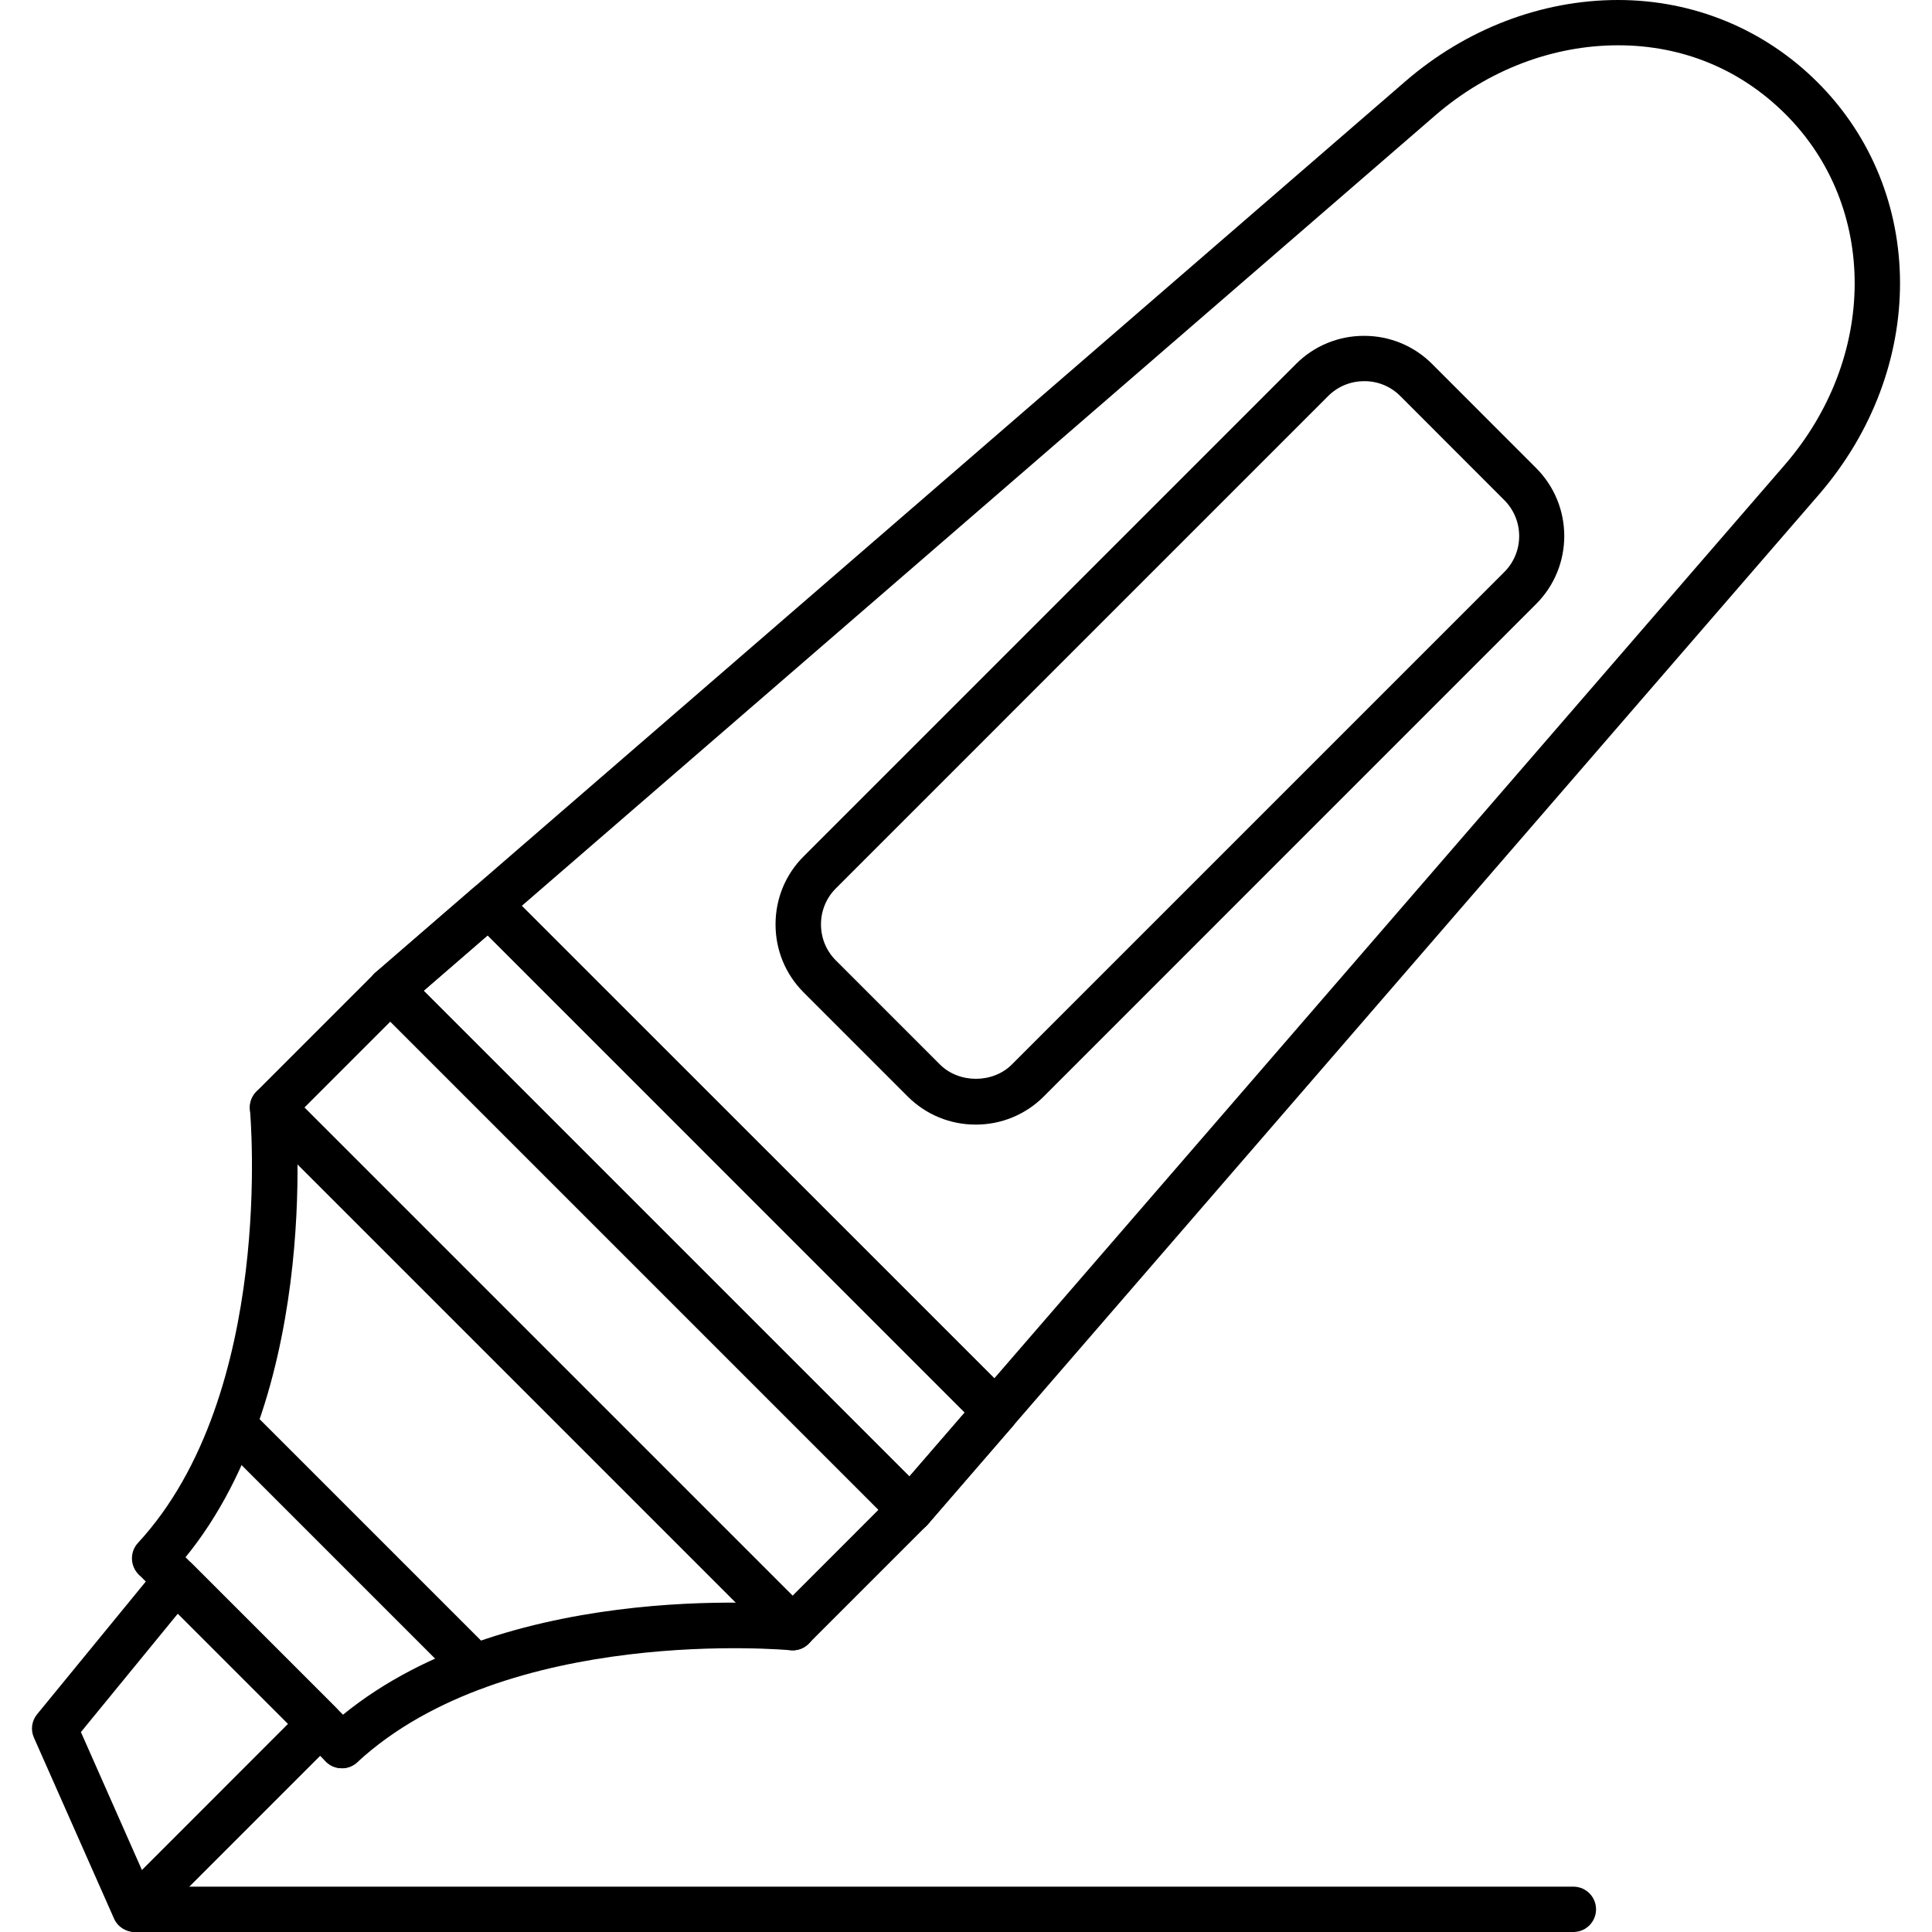
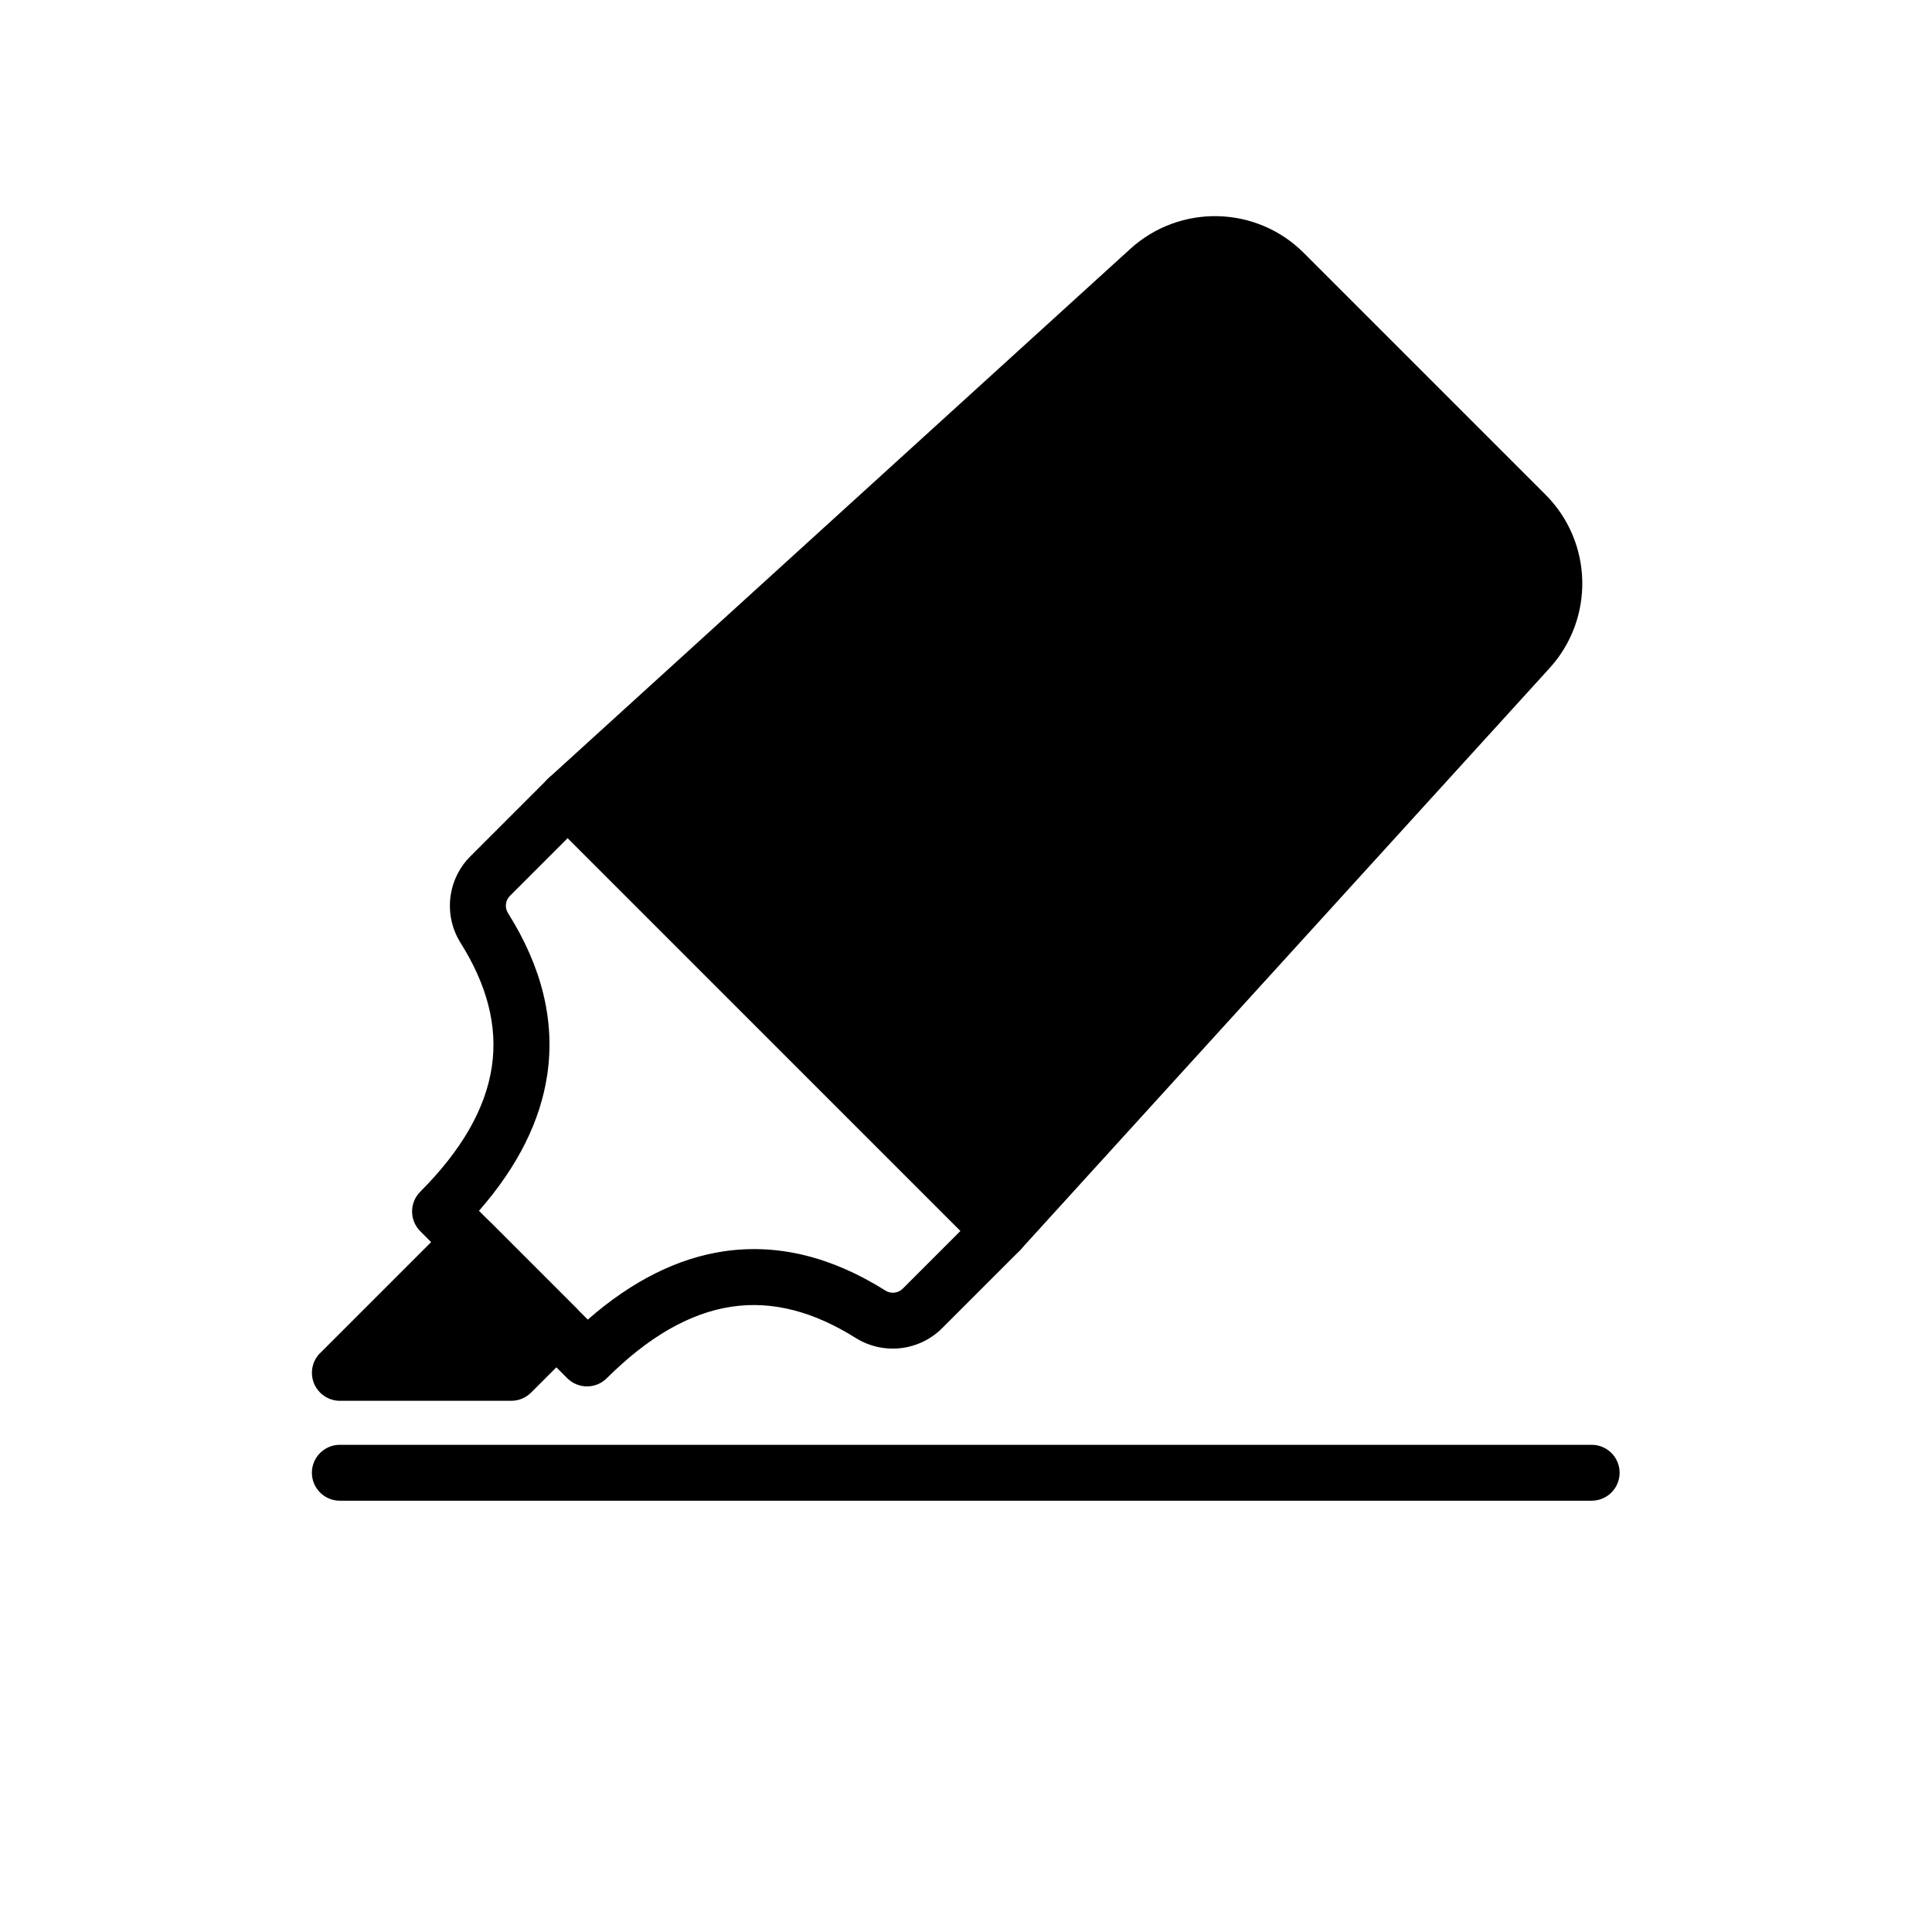
- <svg xmlns="http://www.w3.org/2000/svg" viewBox="5.99 4.5 87.018 89.997" width="24" height="24">
-   <g fill-rule="evenodd">
-     <path d="M49.954 56.886a4.45 4.45 0 0 1-3.168-1.307l-4.851-4.851c-.845-.845-1.308-1.97-1.308-3.168s.463-2.324 1.308-3.168l22.939-22.94a4.45 4.45 0 0 1 3.168-1.307 4.45 4.45 0 0 1 3.167 1.307l4.848 4.851a4.48 4.48 0 0 1 0 6.333L53.118 55.579a4.45 4.45 0 0 1-3.168 1.307zm18.091-34.629a2.35 2.35 0 0 0-1.674.69L43.434 45.885a2.36 2.36 0 0 0-.69 1.676c0 .637.246 1.23.69 1.674l4.851 4.851c.89.89 2.462.89 3.35 0l22.939-22.939a2.37 2.37 0 0 0 0-3.35l-4.848-4.852a2.34 2.34 0 0 0-1.677-.689z" />
-     <path d="M46.916 75.88a1.04 1.04 0 0 1-.745-.309l-24.23-24.23a1.05 1.05 0 0 1-.31-.783c.011-.292.14-.567.366-.76L69.97 8.285C72.794 5.846 76.31 4.5 79.874 4.5c3.523 0 6.824 1.364 9.299 3.84 5.094 5.093 5.115 13.348.053 19.202L47.714 75.515a1.08 1.08 0 0 1-.76.366zM24.233 50.654 46.86 73.28l40.771-47.117c4.332-5.006 4.356-12.027.053-16.333-2.106-2.106-4.806-3.22-7.808-3.22-3.06 0-6.086 1.16-8.526 3.273z" />
-     <path d="M46.916 75.88a1.04 1.04 0 0 1-.745-.309l-24.23-24.23a1.05 1.05 0 0 1-.31-.783c.011-.292.14-.567.366-.76l4.577-3.958a1.053 1.053 0 0 1 1.435.053l23.615 23.61c.39.39.411 1.02.053 1.434l-3.963 4.578a1.08 1.08 0 0 1-.758.366zM24.233 50.654 46.86 73.28l2.577-2.978-22.225-22.226z" />
-     <path d="M41.424 81.373c-.27 0-.541-.102-.745-.31l-24.23-24.23a1.053 1.053 0 0 1 0-1.49l5.491-5.492c.398-.397 1.098-.397 1.491 0l24.23 24.23a1.053 1.053 0 0 1 0 1.49l-5.492 5.492c-.206.204-.474.31-.745.31m-22.74-25.285 22.74 22.74 4-4.001-22.739-22.74z" />
-     <path d="M20.426 86.868a1.052 1.052 0 0 1-.714-1.828c7.646-7.067 21.242-5.822 21.818-5.769a1.055 1.055 0 0 1-.203 2.102c-.131-.014-13.233-1.202-20.184 5.217a1.06 1.06 0 0 1-.714.282zm-8.722-8.723a1.056 1.056 0 0 1-.777-1.772c6.419-6.947 5.227-20.05 5.217-20.18a1.054 1.054 0 0 1 2.099-.203c.056.576 1.296 14.171-5.766 21.818a1.05 1.05 0 0 1-.774.337z" />
-     <path d="M20.426 86.868c-.27 0-.542-.102-.746-.31l-8.723-8.722a1.055 1.055 0 0 1 1.492-1.49l8.722 8.722a1.055 1.055 0 0 1-.745 1.8" />
-     <path d="M10.772 94.496a1.05 1.05 0 0 1-.963-.63l-3.727-8.42a1.04 1.04 0 0 1 .148-1.093l5.667-6.92c.19-.23.468-.37.763-.388.295-.014.587.098.798.31l6.701 6.7c.411.41.411 1.08 0 1.49l-8.642 8.642c-.2.2-.468.31-.745.31m-2.501-9.31 2.841 6.423 6.806-6.81-5.133-5.133-4.518 5.52zm18.367-1.99c-.27 0-.538-.102-.745-.31L14.629 71.623a1.055 1.055 0 0 1 1.49-1.49l11.264 11.264a1.055 1.055 0 0 1-.745 1.8" />
-     <path d="M77.84 94.496H10.774a1.056 1.056 0 0 1 0-2.11h67.064a1.056 1.056 0 0 1 0 2.11" />
-   </g>
+ <svg xmlns="http://www.w3.org/2000/svg" width="24px" height="24px" version="1.1" viewBox="-5.0 -10.0 110.0 135.0">
+   <path d="m90.492 24.562c3.316 3.316 3.441 8.656 0.285 12.125l-36.961 40.629c-0.359 0.395-0.863 0.625-1.398 0.637-0.535 0.012-1.051-0.195-1.426-0.57l-30.207-30.207c-0.379-0.379-0.582-0.895-0.57-1.426 0.012-0.535 0.242-1.039 0.637-1.398l40.629-36.961c3.469-3.156 8.809-3.031 12.125 0.285z" fill-rule="evenodd" />
+   <path d="m53.754 77.387-5.418 5.418c-1.605 1.605-4.106 1.891-6.035 0.691-0.004 0-0.004-0.004-0.008-0.004-2.914-1.832-5.793-2.613-8.66-2.188-2.945 0.438-5.84 2.121-8.738 5.004-0.762 0.758-1.996 0.758-2.758-0.004l-10.27-10.27c-0.762-0.762-0.762-1.996-0.004-2.758 2.887-2.898 4.566-5.793 5.004-8.738 0.426-2.867-0.355-5.75-2.188-8.66 0-0.004-0.004-0.004-0.004-0.008-1.199-1.926-0.914-4.426 0.691-6.031 2.113-2.117 5.418-5.418 5.418-5.418 0.762-0.762 2-0.762 2.762 0l30.207 30.207c0.762 0.762 0.762 2 0 2.762zm-4.141-1.379-27.445-27.445c-1.152 1.152-2.797 2.797-4.035 4.035-0.32 0.32-0.379 0.82-0.137 1.203 2.387 3.793 3.297 7.57 2.742 11.309-0.473 3.18-2.023 6.359-4.769 9.496l7.602 7.602c3.141-2.746 6.32-4.297 9.496-4.769 3.738-0.555 7.516 0.355 11.312 2.746 0.383 0.238 0.883 0.18 1.203-0.141l4.035-4.035z" fill-rule="evenodd" />
+   <path d="m4.867 84.551 9.141-9.141c0.762-0.762 2-0.762 2.762 0l5.988 5.988c0.762 0.762 0.762 2 0 2.762l-3.152 3.152c-0.367 0.367-0.863 0.57-1.379 0.57h-11.977c-0.789 0-1.5-0.477-1.805-1.207-0.301-0.73-0.137-1.57 0.422-2.129z" fill-rule="evenodd" />
+   <path d="m6.246 94.863c-1.078 0-1.953-0.875-1.953-1.953s0.875-1.953 1.953-1.953h87.473c1.078 0 1.953 0.875 1.953 1.953s-0.875 1.953-1.953 1.953z" fill-rule="evenodd" />
</svg>
